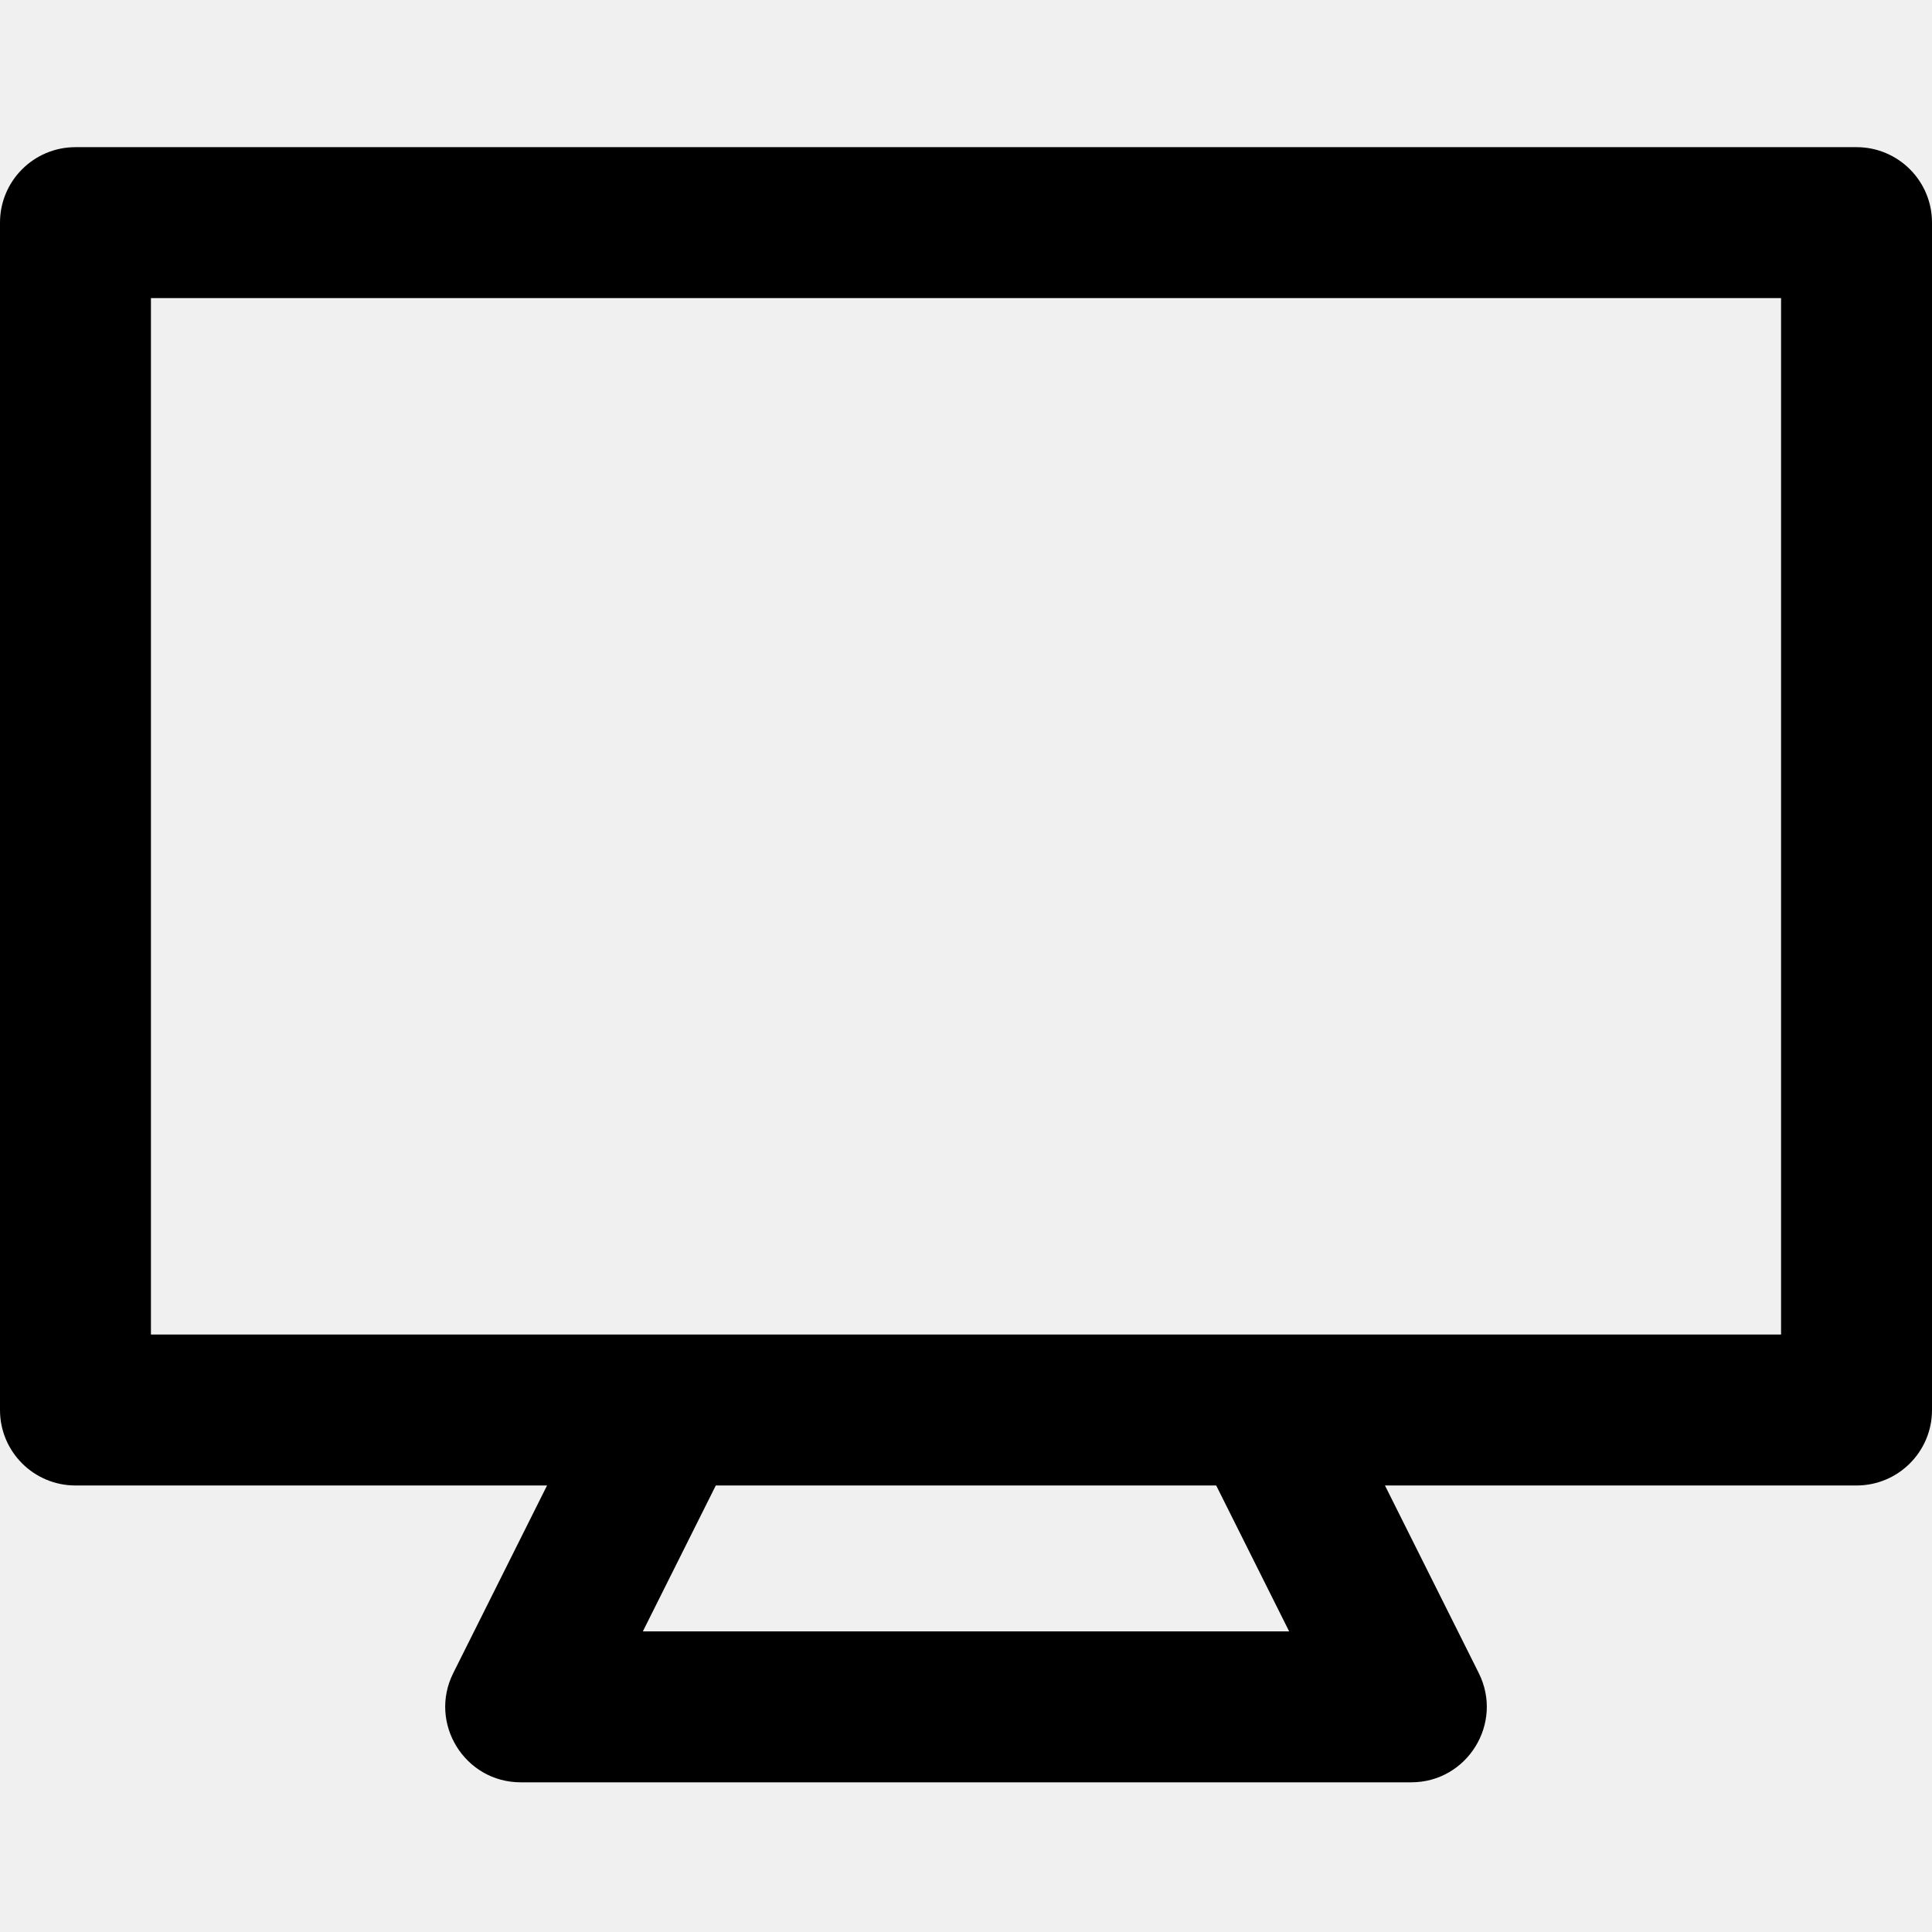
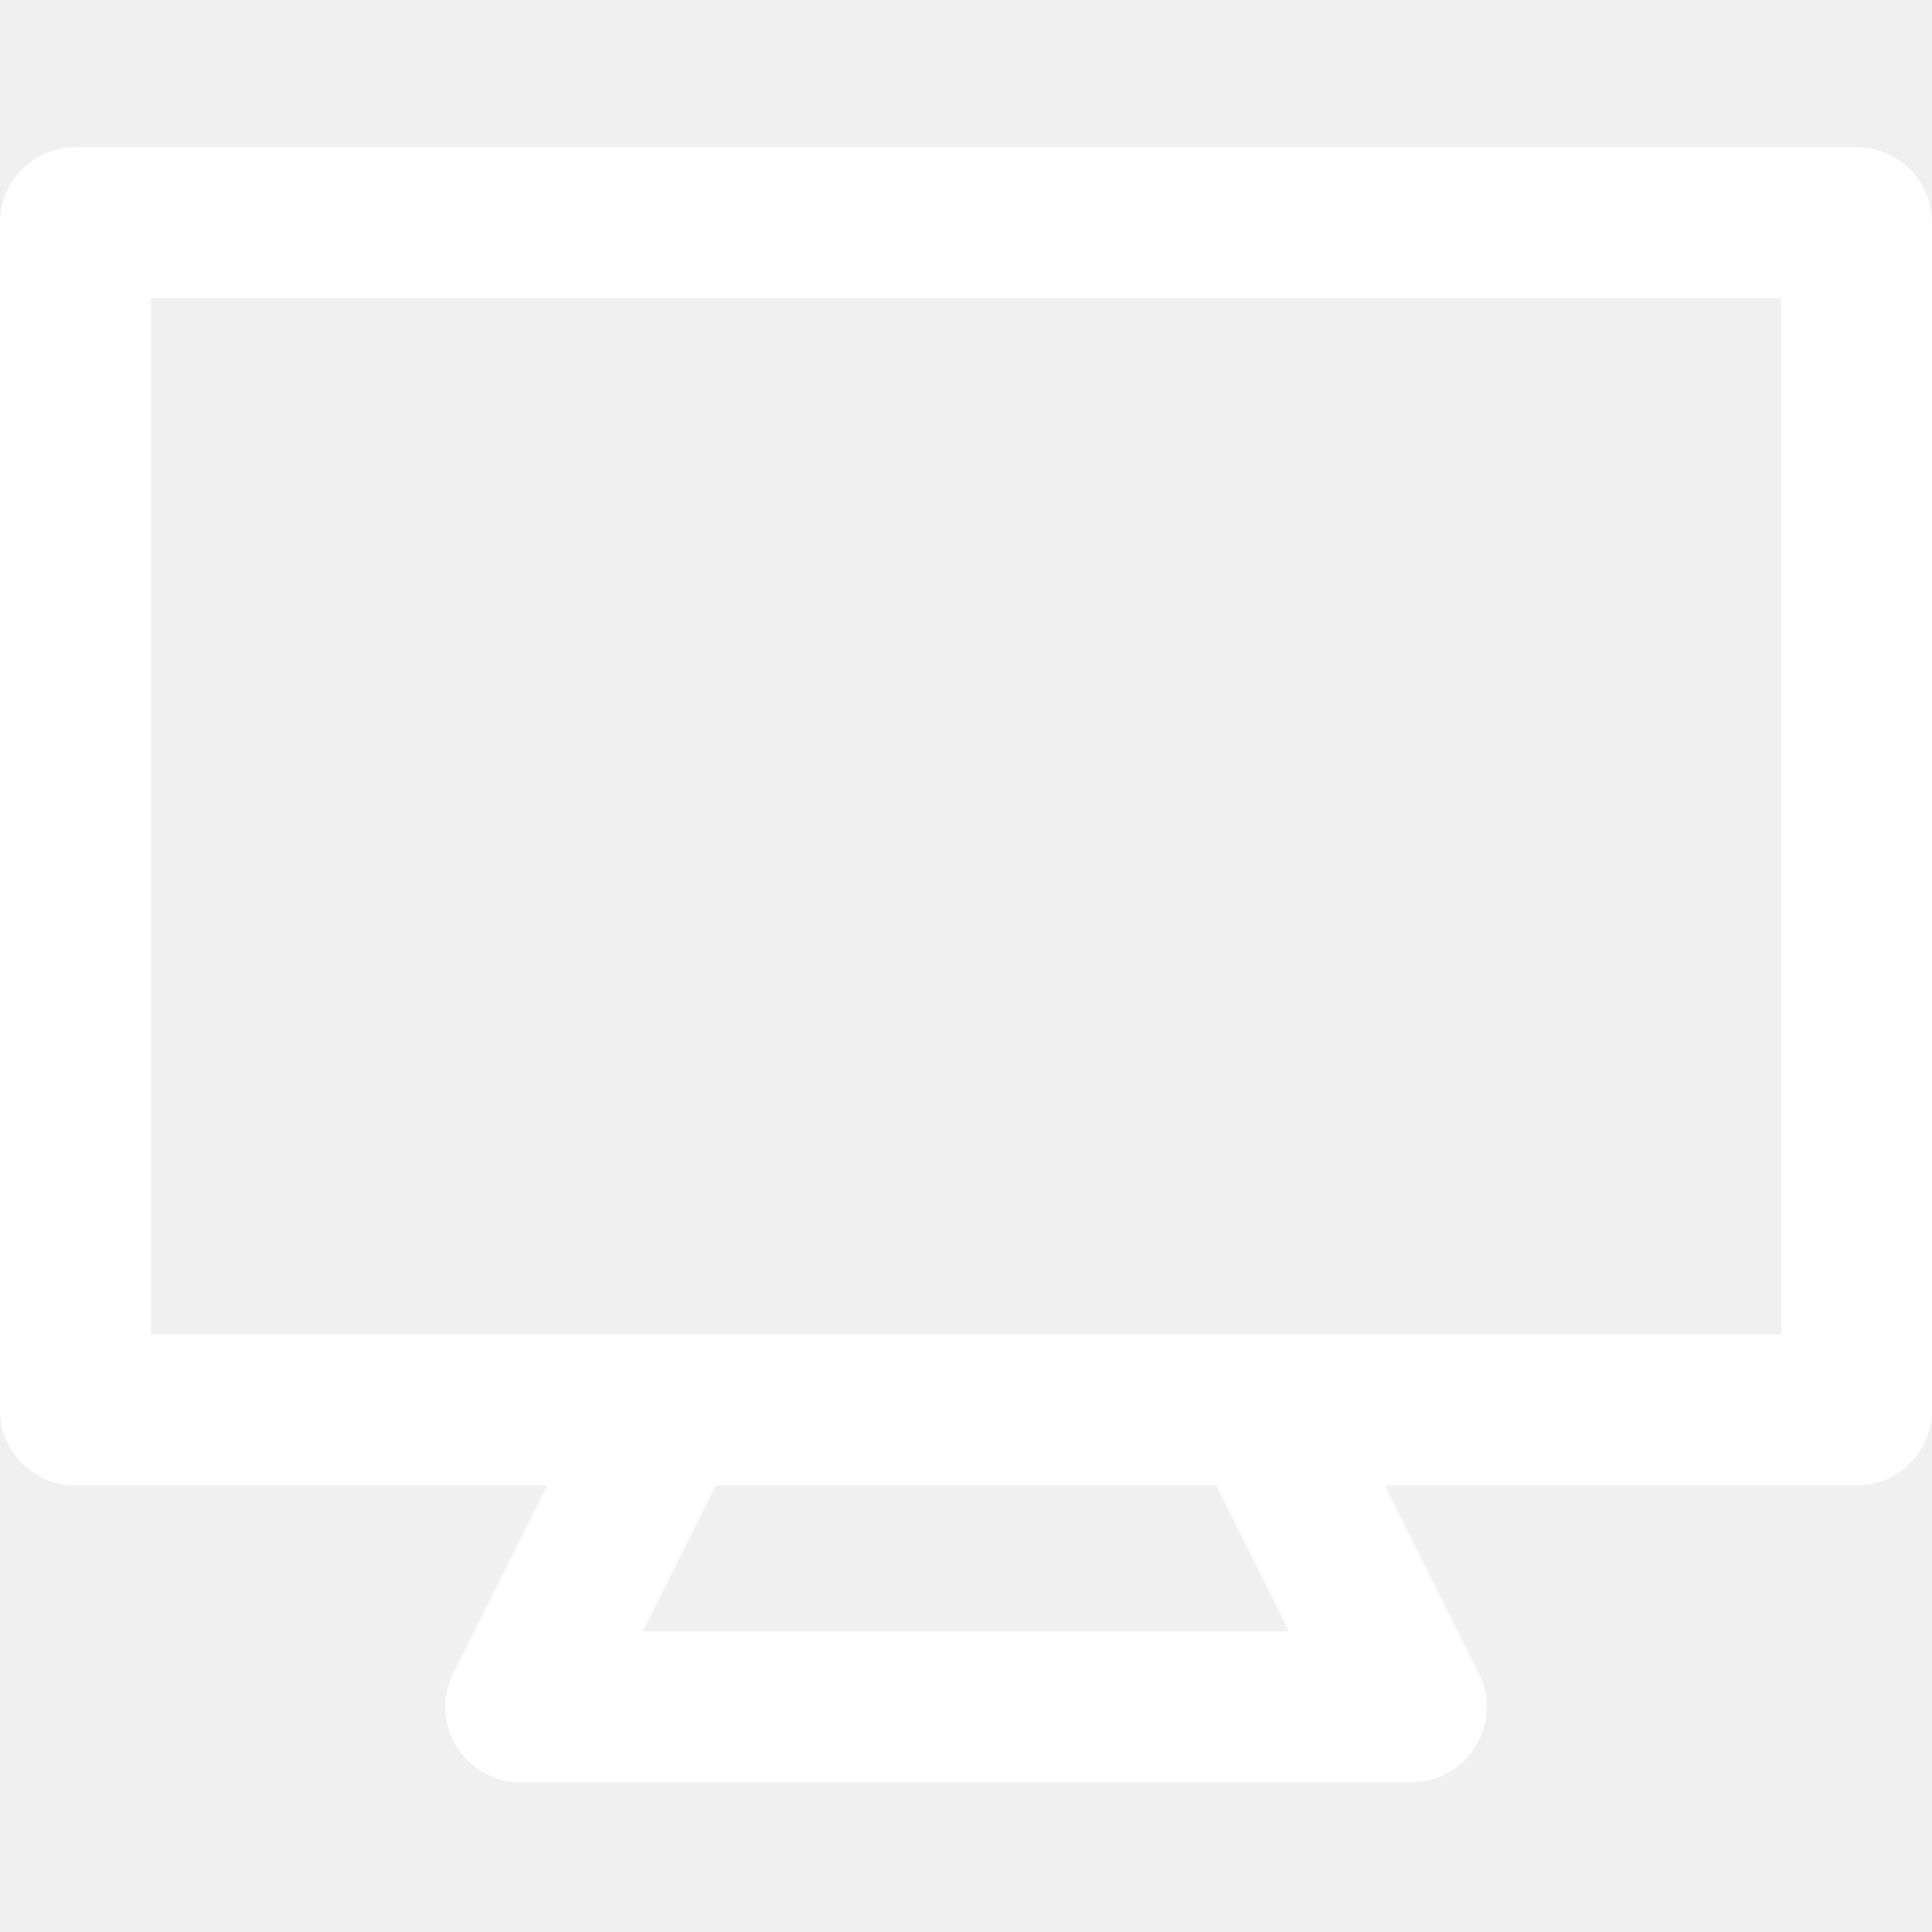
- <svg xmlns="http://www.w3.org/2000/svg" height="512pt" viewBox="0 -39 512 512" width="512pt">
+ <svg xmlns="http://www.w3.org/2000/svg" fill="white" height="512pt" viewBox="0 -39 512 512" width="512pt">
  <path d="m492 0h-472c-11.047 0-20 8.953-20 20v314.668c0 11.047 8.953 20 20 20h124.973l-24.859 49.723c-6.637 13.27 3.023 28.941 17.887 28.941h236c14.84 0 24.535-15.648 17.891-28.941l-24.863-49.723h124.973c11.047 0 20-8.953 20-20v-314.668c0-11.047-8.953-20-20-20zm-150.359 393.336h-171.281l19.336-38.668h132.609zm130.359-78.668h-432v-274.668h432zm0 0" />
</svg>
